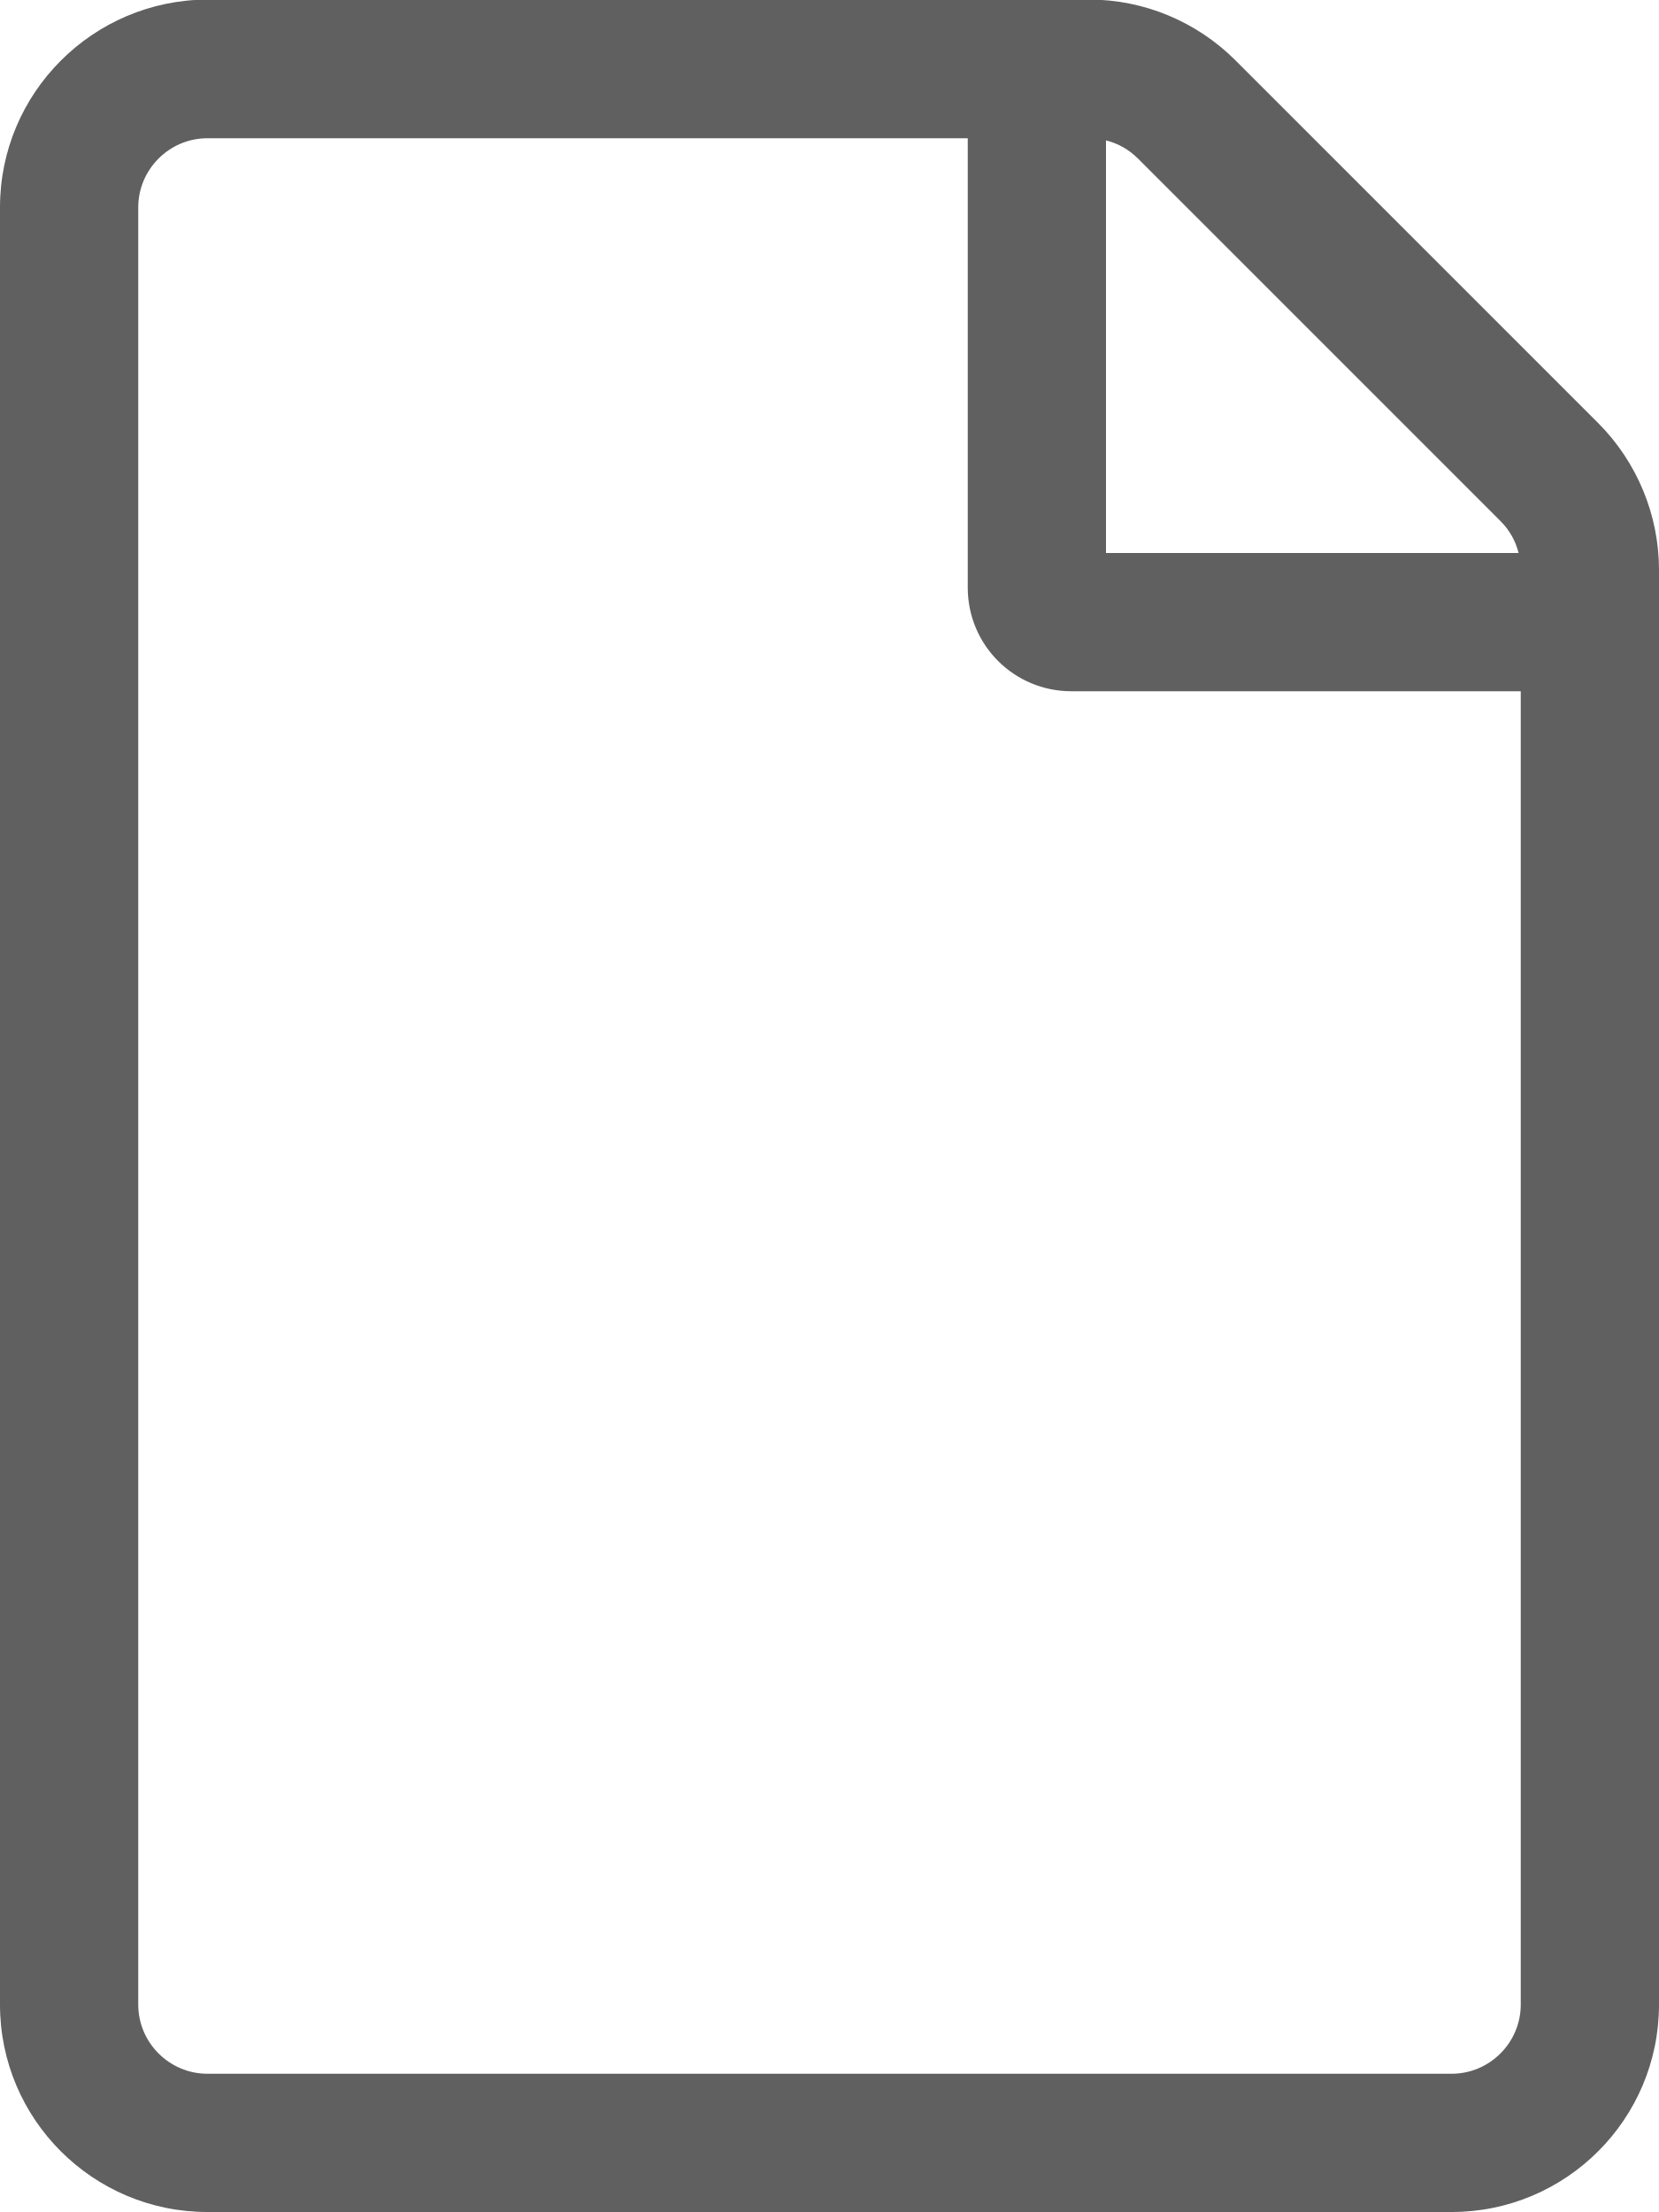
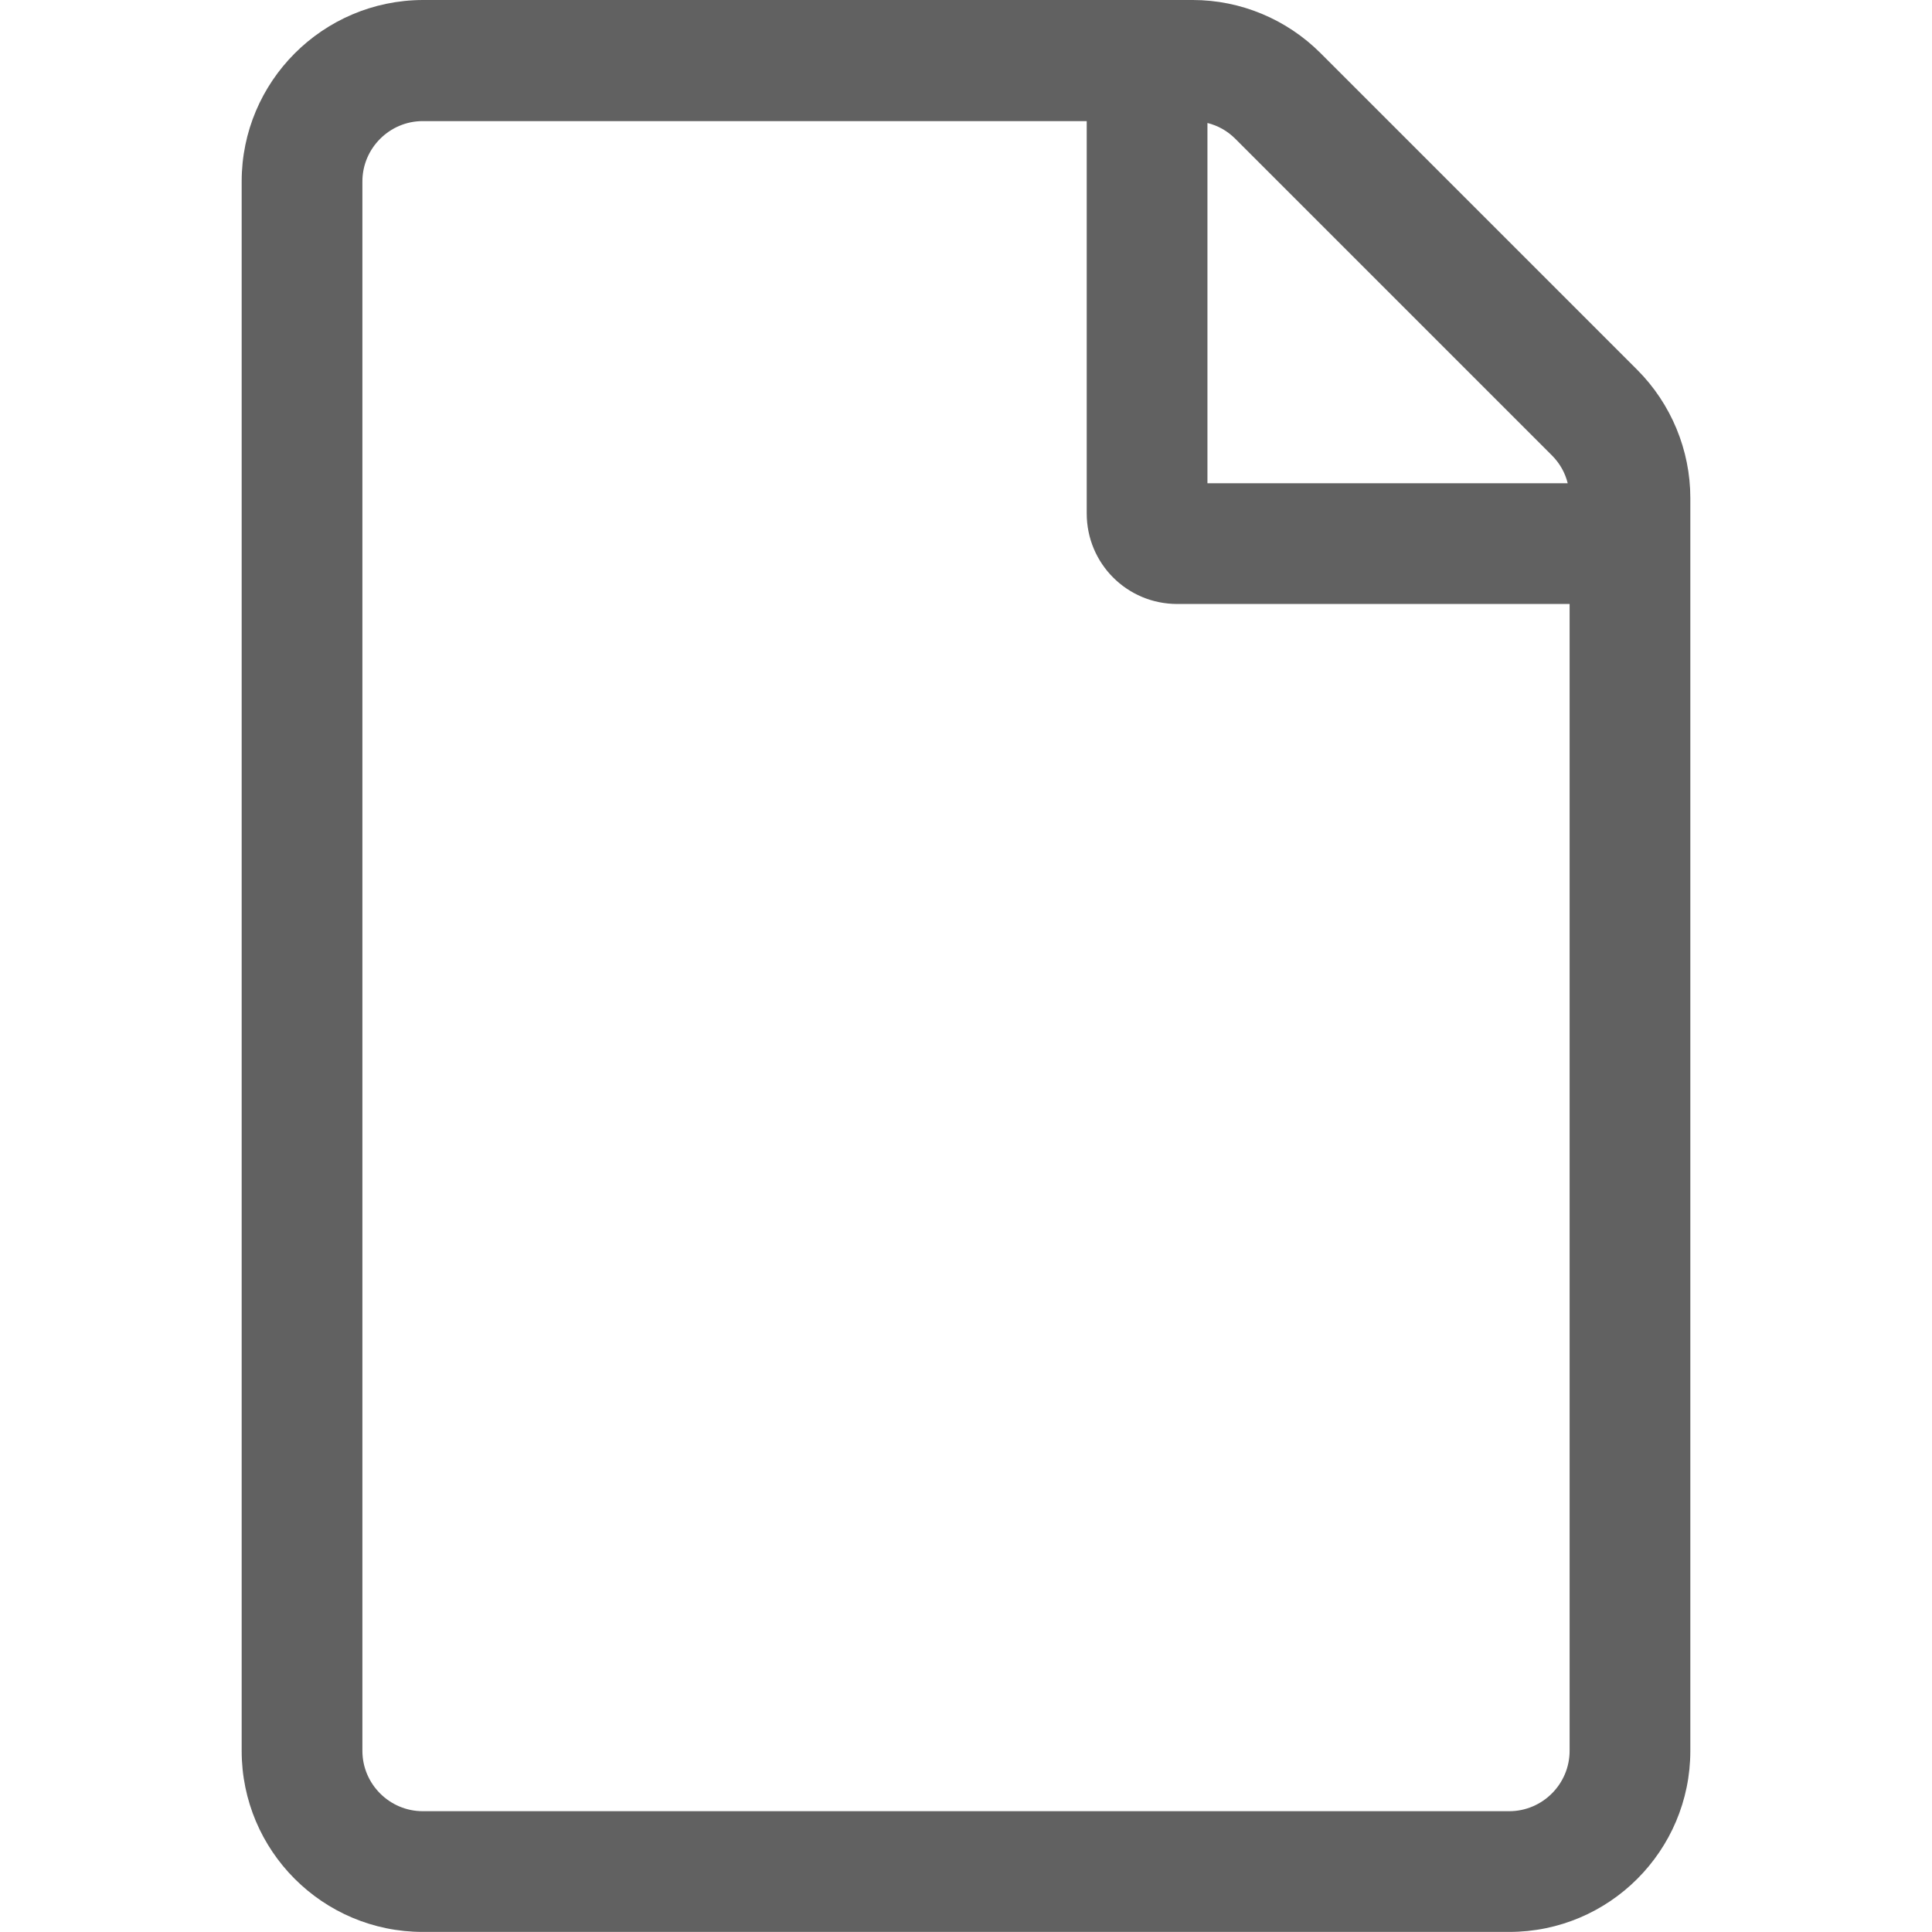
- <svg xmlns="http://www.w3.org/2000/svg" version="1.1" id="Layer_1" x="0px" y="0px" viewBox="0 0 384 512" enable-background="new 0 0 384 512" xml:space="preserve">
-   <path fill="#606060" d="M369.9,97.9L286,14c-9-9-21.2-14.1-33.9-14.1H48C21.5,0,0,21.5,0,48v416c0,26.5,21.5,48,48,48h288  c26.5,0,48-21.5,48-48V131.9C384,119.2,378.9,106.9,369.9,97.9z M347.3,120.6c2.1,2.1,3.5,4.6,4.2,7.4H256V32.5  c2.8,0.7,5.3,2.1,7.4,4.2L347.3,120.6z M336,480H48c-8.8,0-16-7.2-16-16V48c0-8.8,7.2-16,16-16h176v104c0,13.3,10.7,24,24,24h104  v304C352,472.8,344.8,480,336,480z" />
+ <svg xmlns="http://www.w3.org/2000/svg" width="4464.57" height="4464.57" viewBox="0 0 4464.57 4464.57">
+   <path fill="#616161" d="M3783.179 854.344l-731.42-731.423C2973.296 44.46 2866.94 0 2756.225 0h-1779.3C745.903.872 558.471 188.305 558.471 419.325v3626.599c0 231.021 187.432 418.454 418.454 418.454h2510.722c231.021 0 418.454-187.433 418.454-418.454V1150.747c0-110.715-44.461-217.944-122.922-296.403zm-197.022 197.893c18.308 18.307 30.512 40.103 36.614 64.511h-832.548V284.2c24.409 6.103 46.204 18.308 64.512 36.615l731.422 731.422zm-98.511 3133.171H976.924c-76.717 0-139.485-62.768-139.485-139.484V419.325c0-76.716 62.768-139.483 139.485-139.483h1534.33v906.649c0 115.945 93.281 209.227 209.229 209.227h906.648v2650.205c0 76.718-62.768 139.485-139.485 139.485z" />
</svg>
